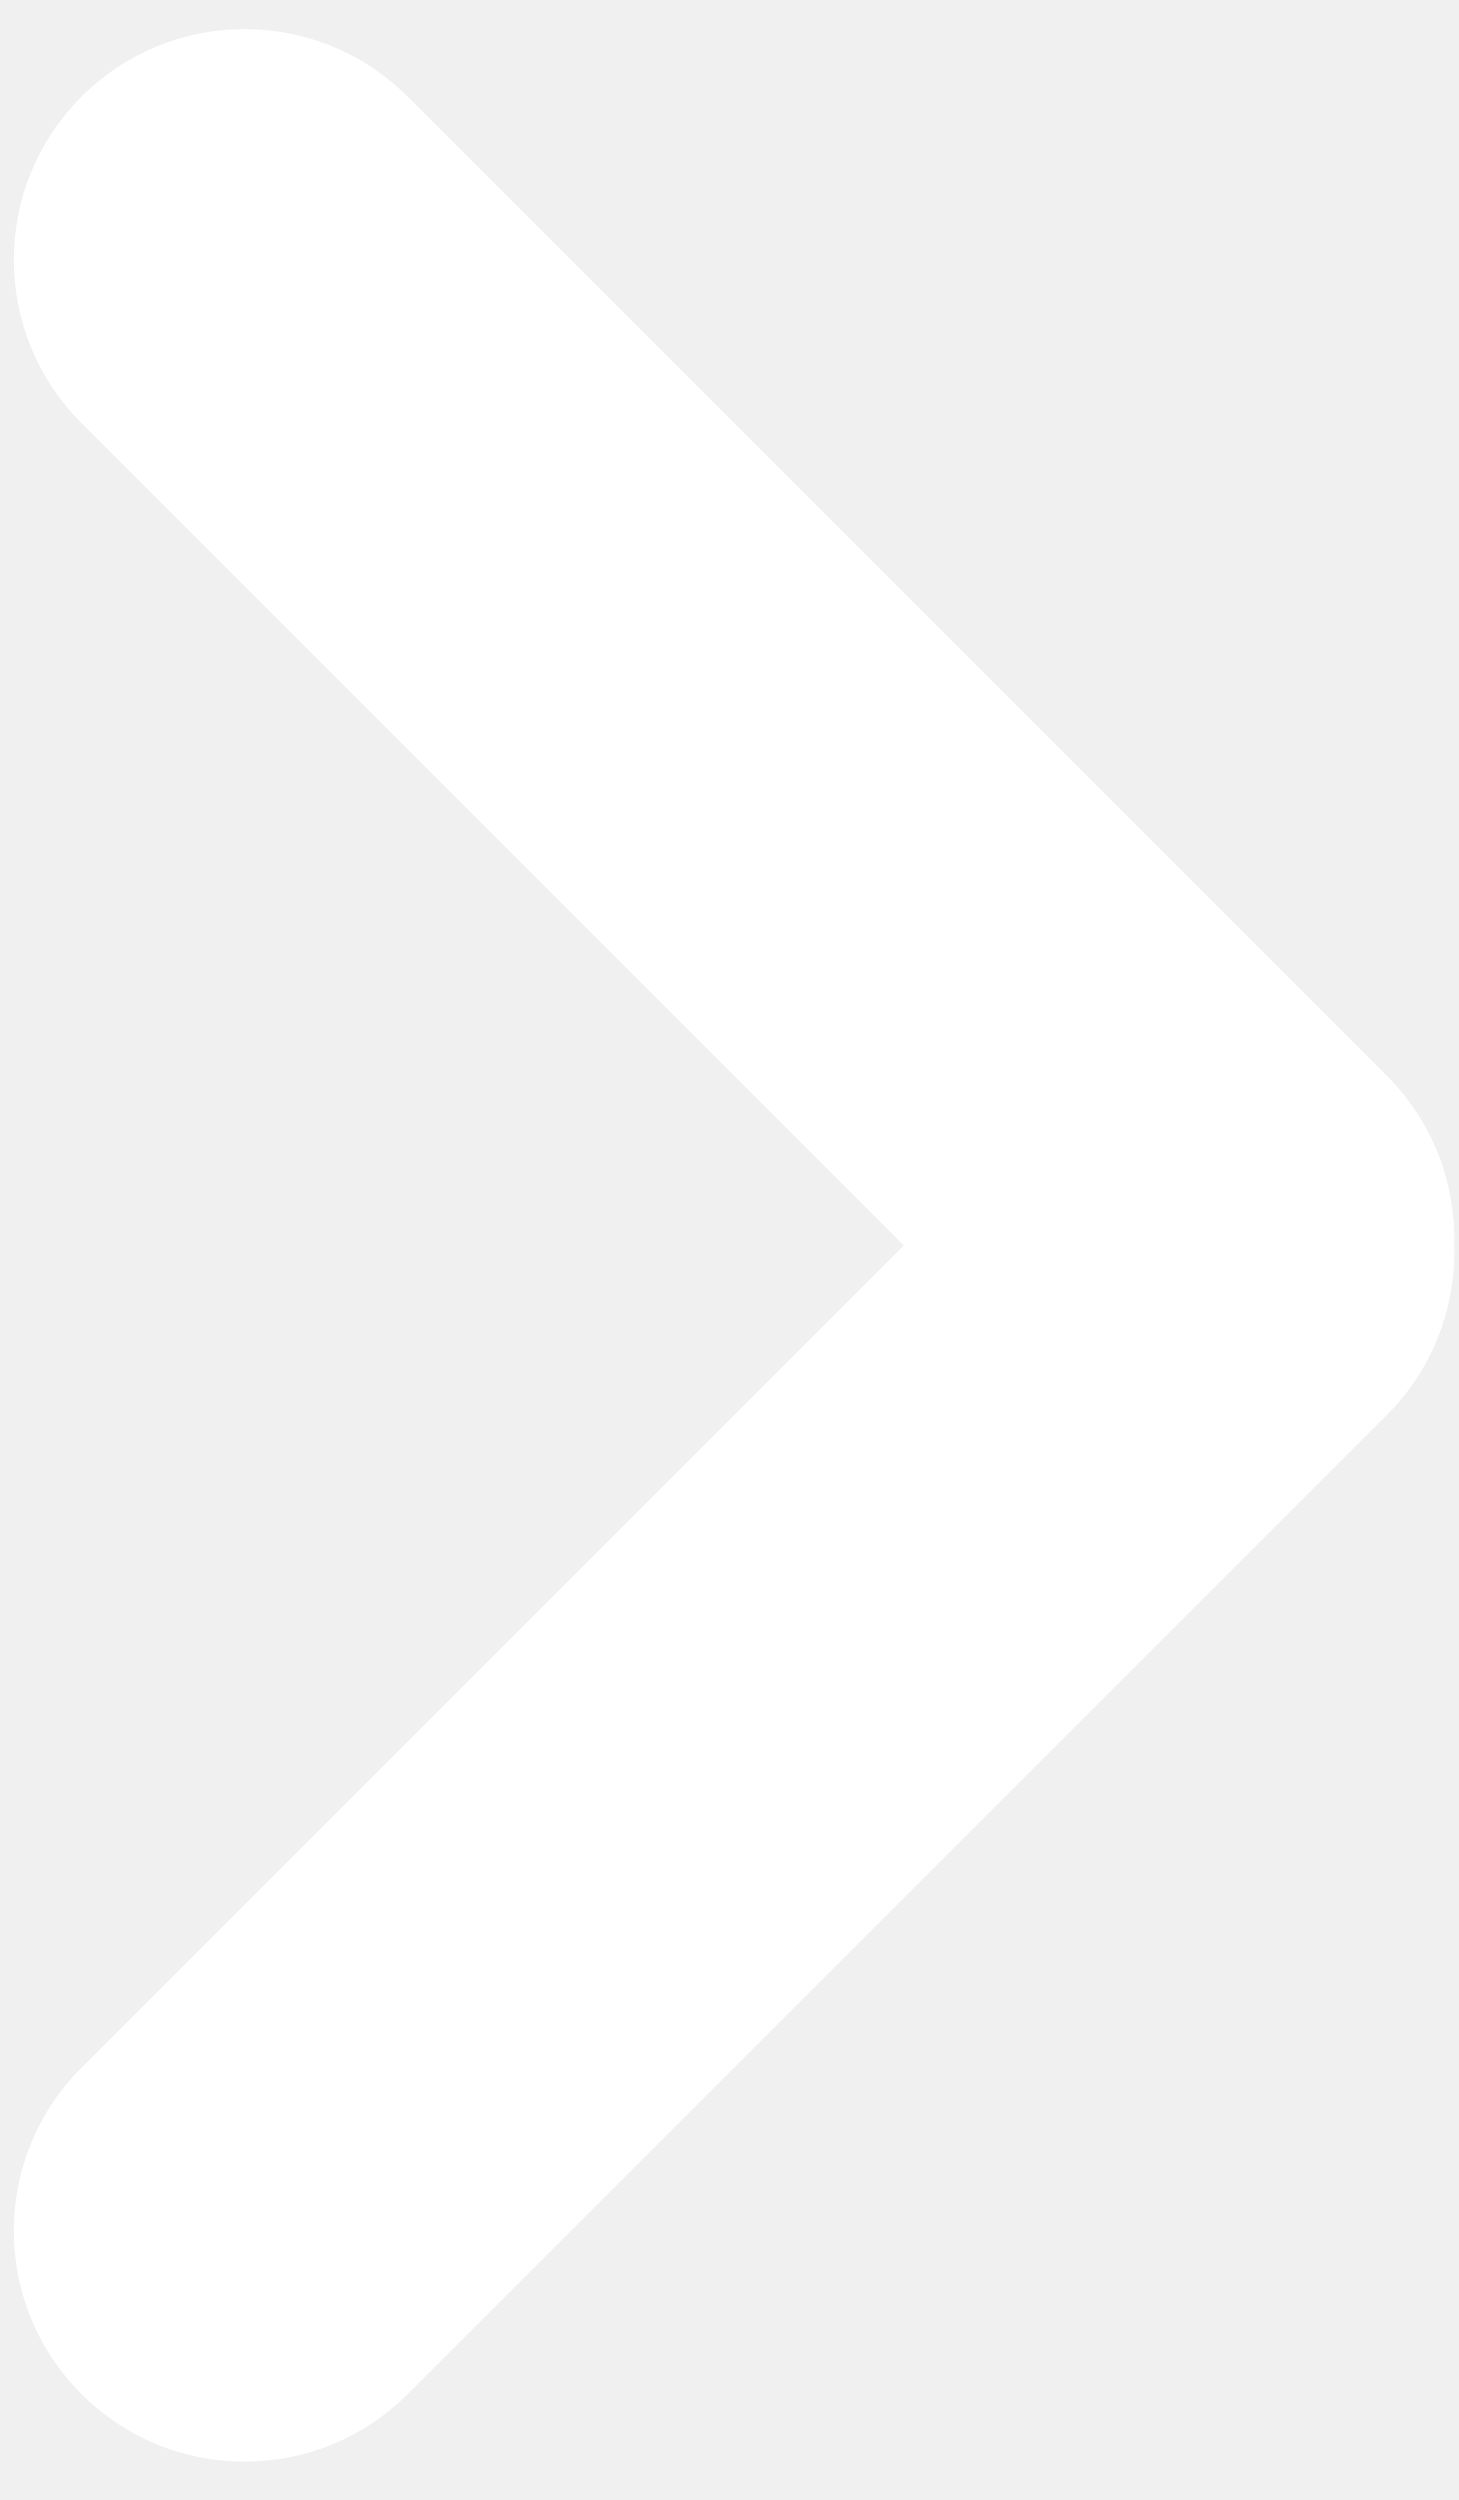
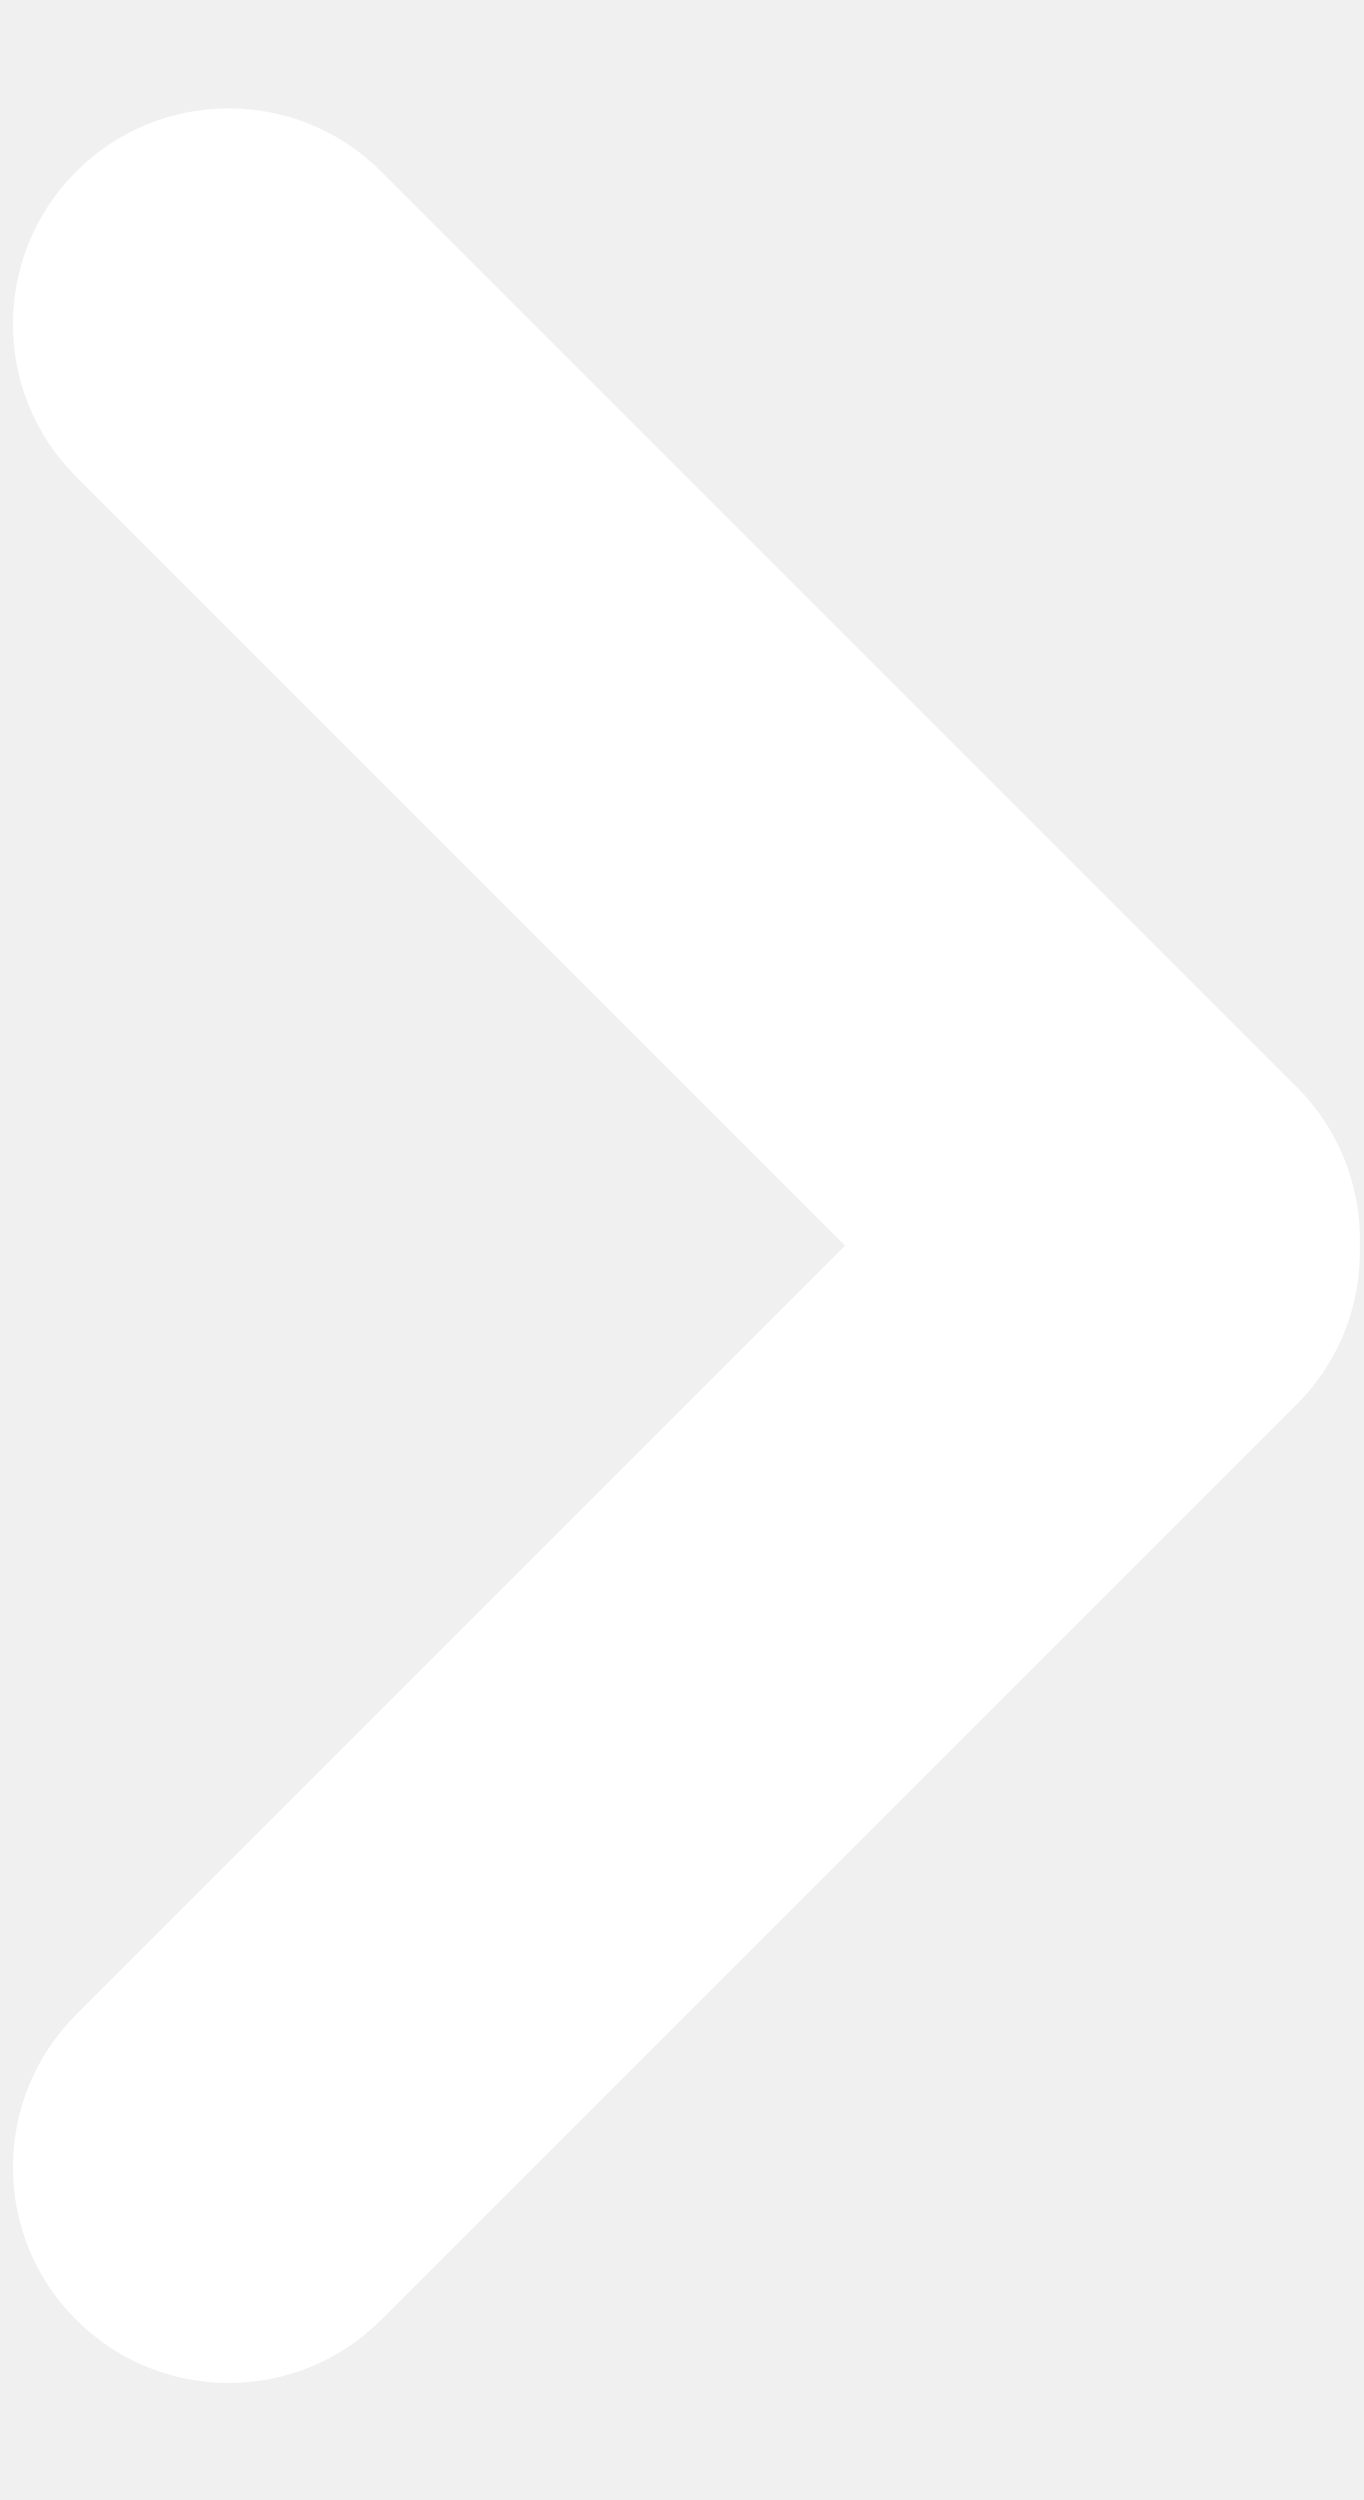
- <svg xmlns="http://www.w3.org/2000/svg" width="7px" height="12px" viewBox="0 0 79 133" version="1.1">
+ <svg xmlns="http://www.w3.org/2000/svg" width="6px" height="11px" viewBox="0 0 79 133" version="1.1">
  <g id="Page-1" stroke="none" stroke-width="1" fill="none" fill-rule="evenodd">
    <g id="Letter" transform="translate(-293, -69)" fill="#FFFFFF">
      <g id="Combined-Shape-3" transform="translate(235, 64)">
        <path d="M33.5,21 C40.404,21 46,26.596 46,33.5 L46,96.5 L109,96.5 C115.904,96.5 121.5,102.096 121.5,109 C121.5,115.904 115.904,121.5 109,121.5 L34,121.5 C30.421,121.5 27.193,119.996 24.915,117.585 C22.504,115.307 21,112.079 21,108.5 L21,33.5 C21,26.596 26.596,21 33.5,21 Z" id="Combined-Shape" transform="translate(71.25, 71.25) rotate(-135) translate(-71.25, -71.25) " />
      </g>
    </g>
  </g>
</svg>
